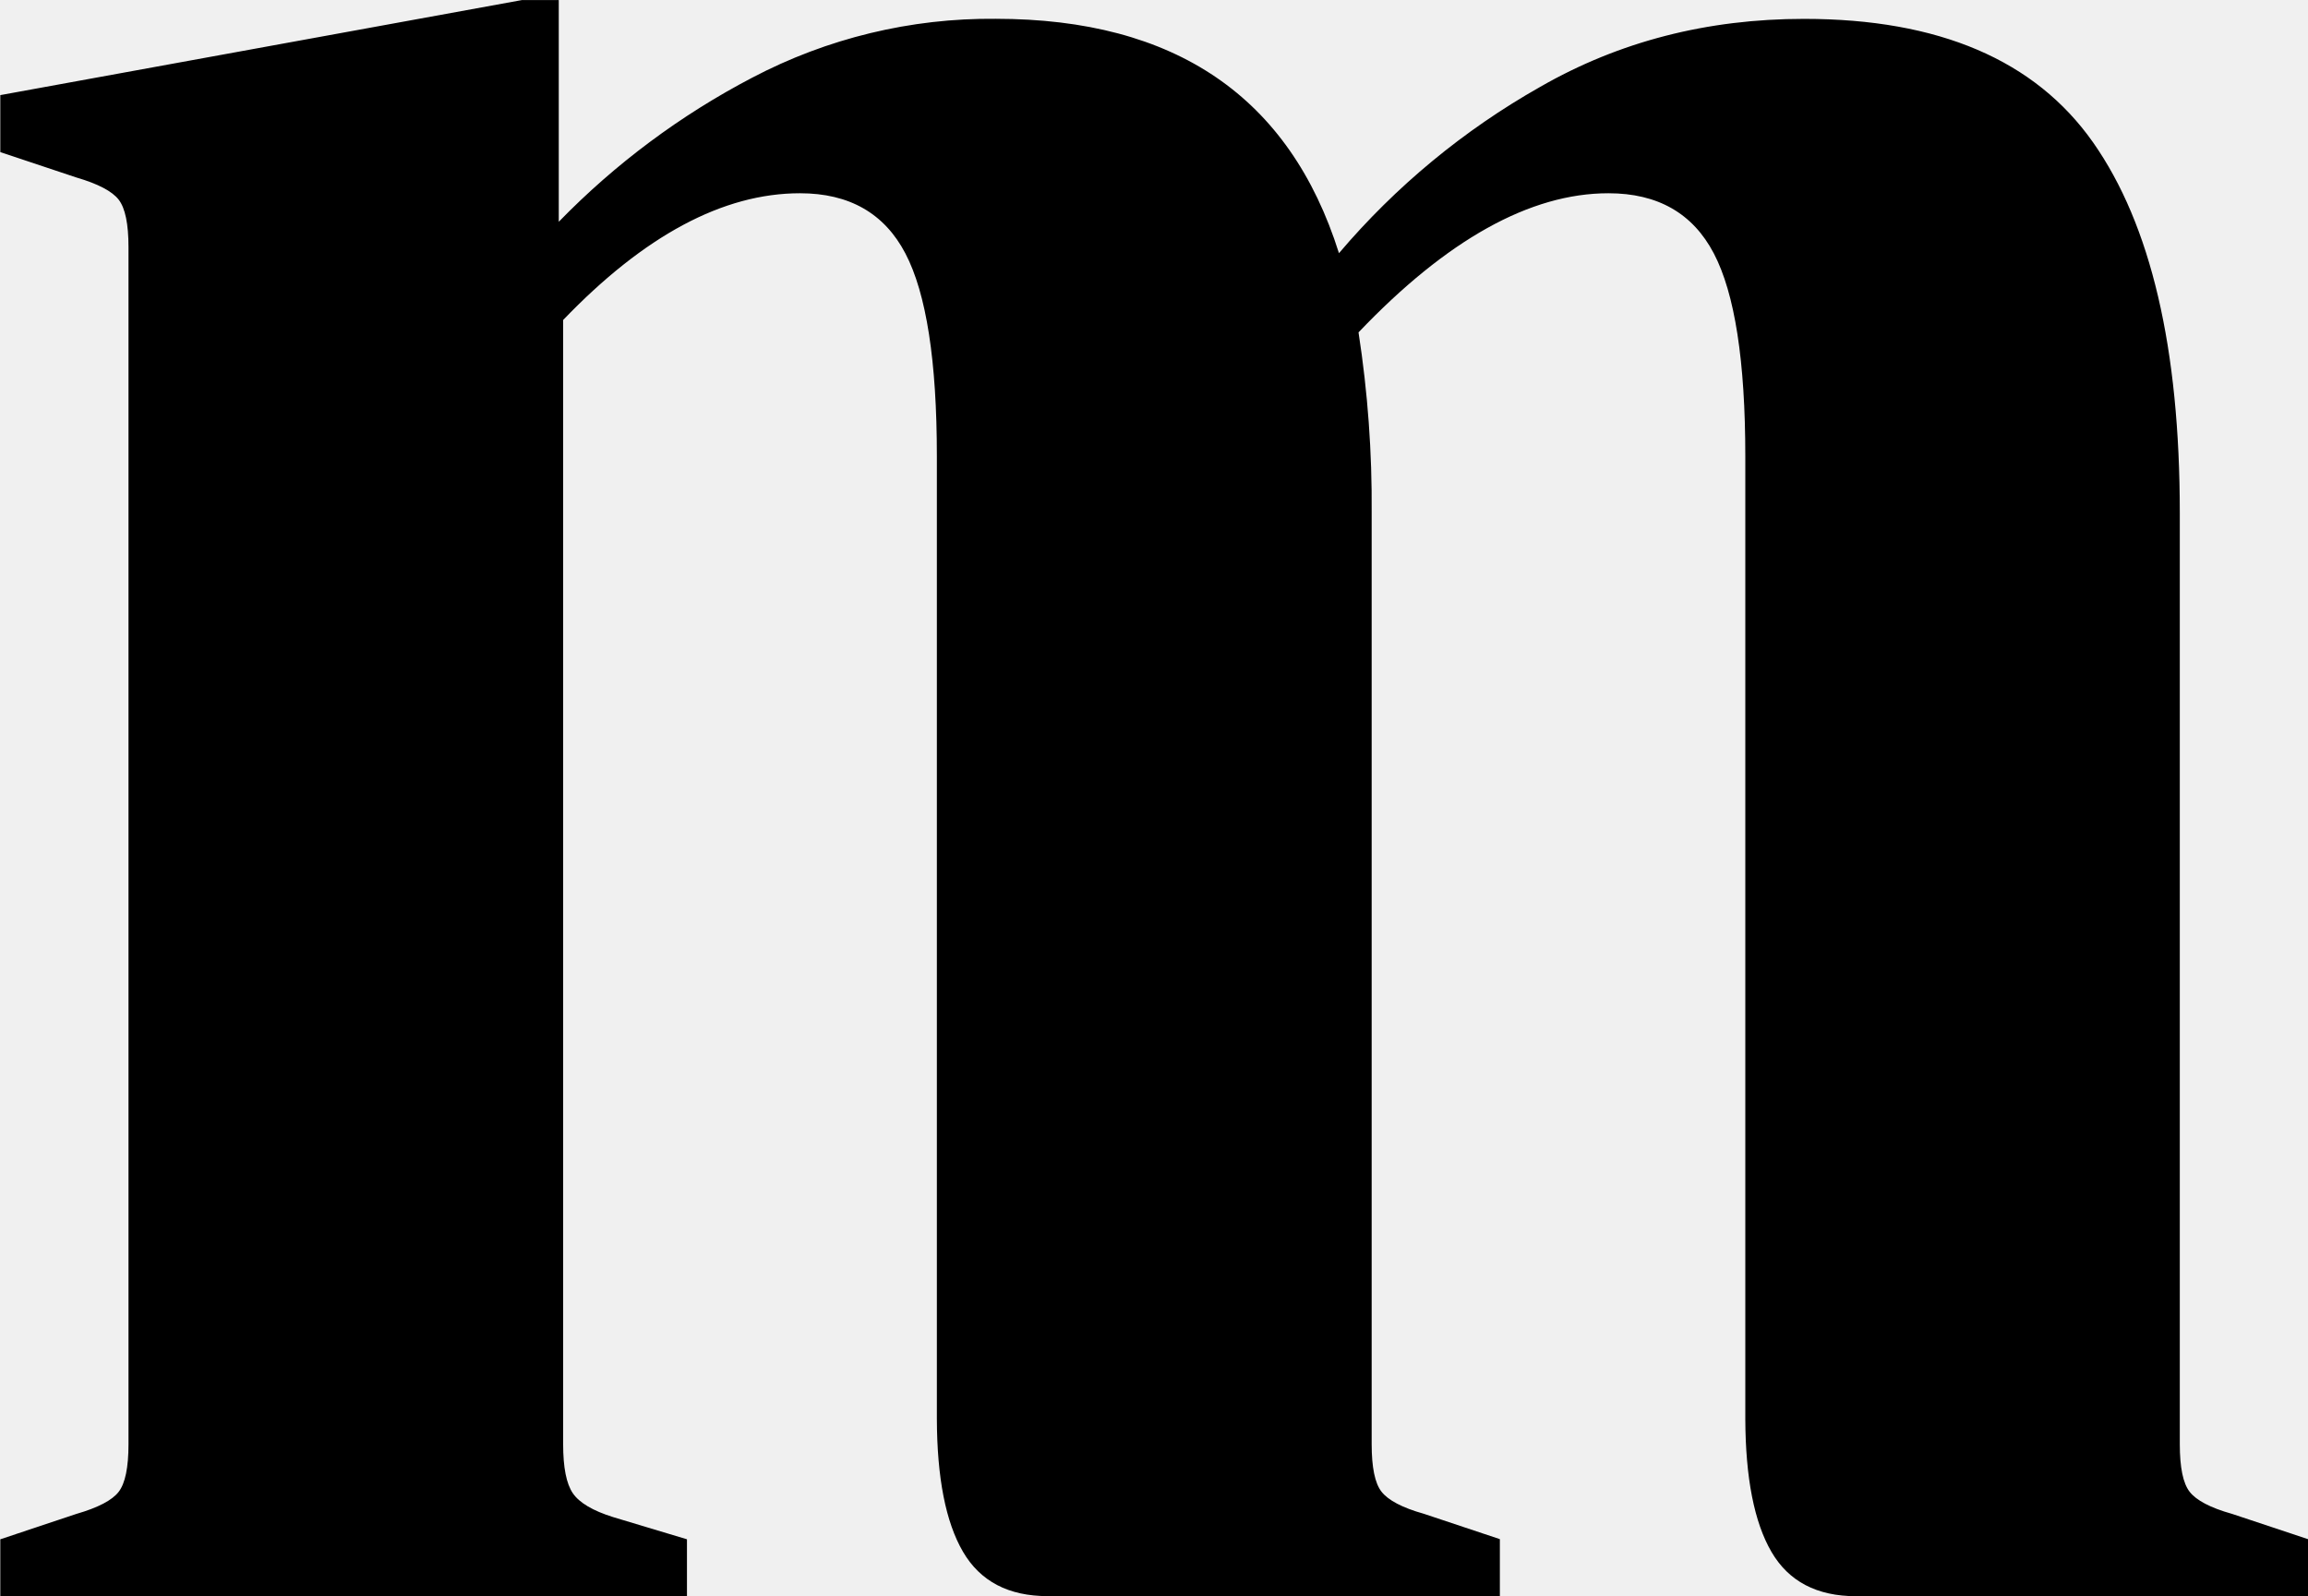
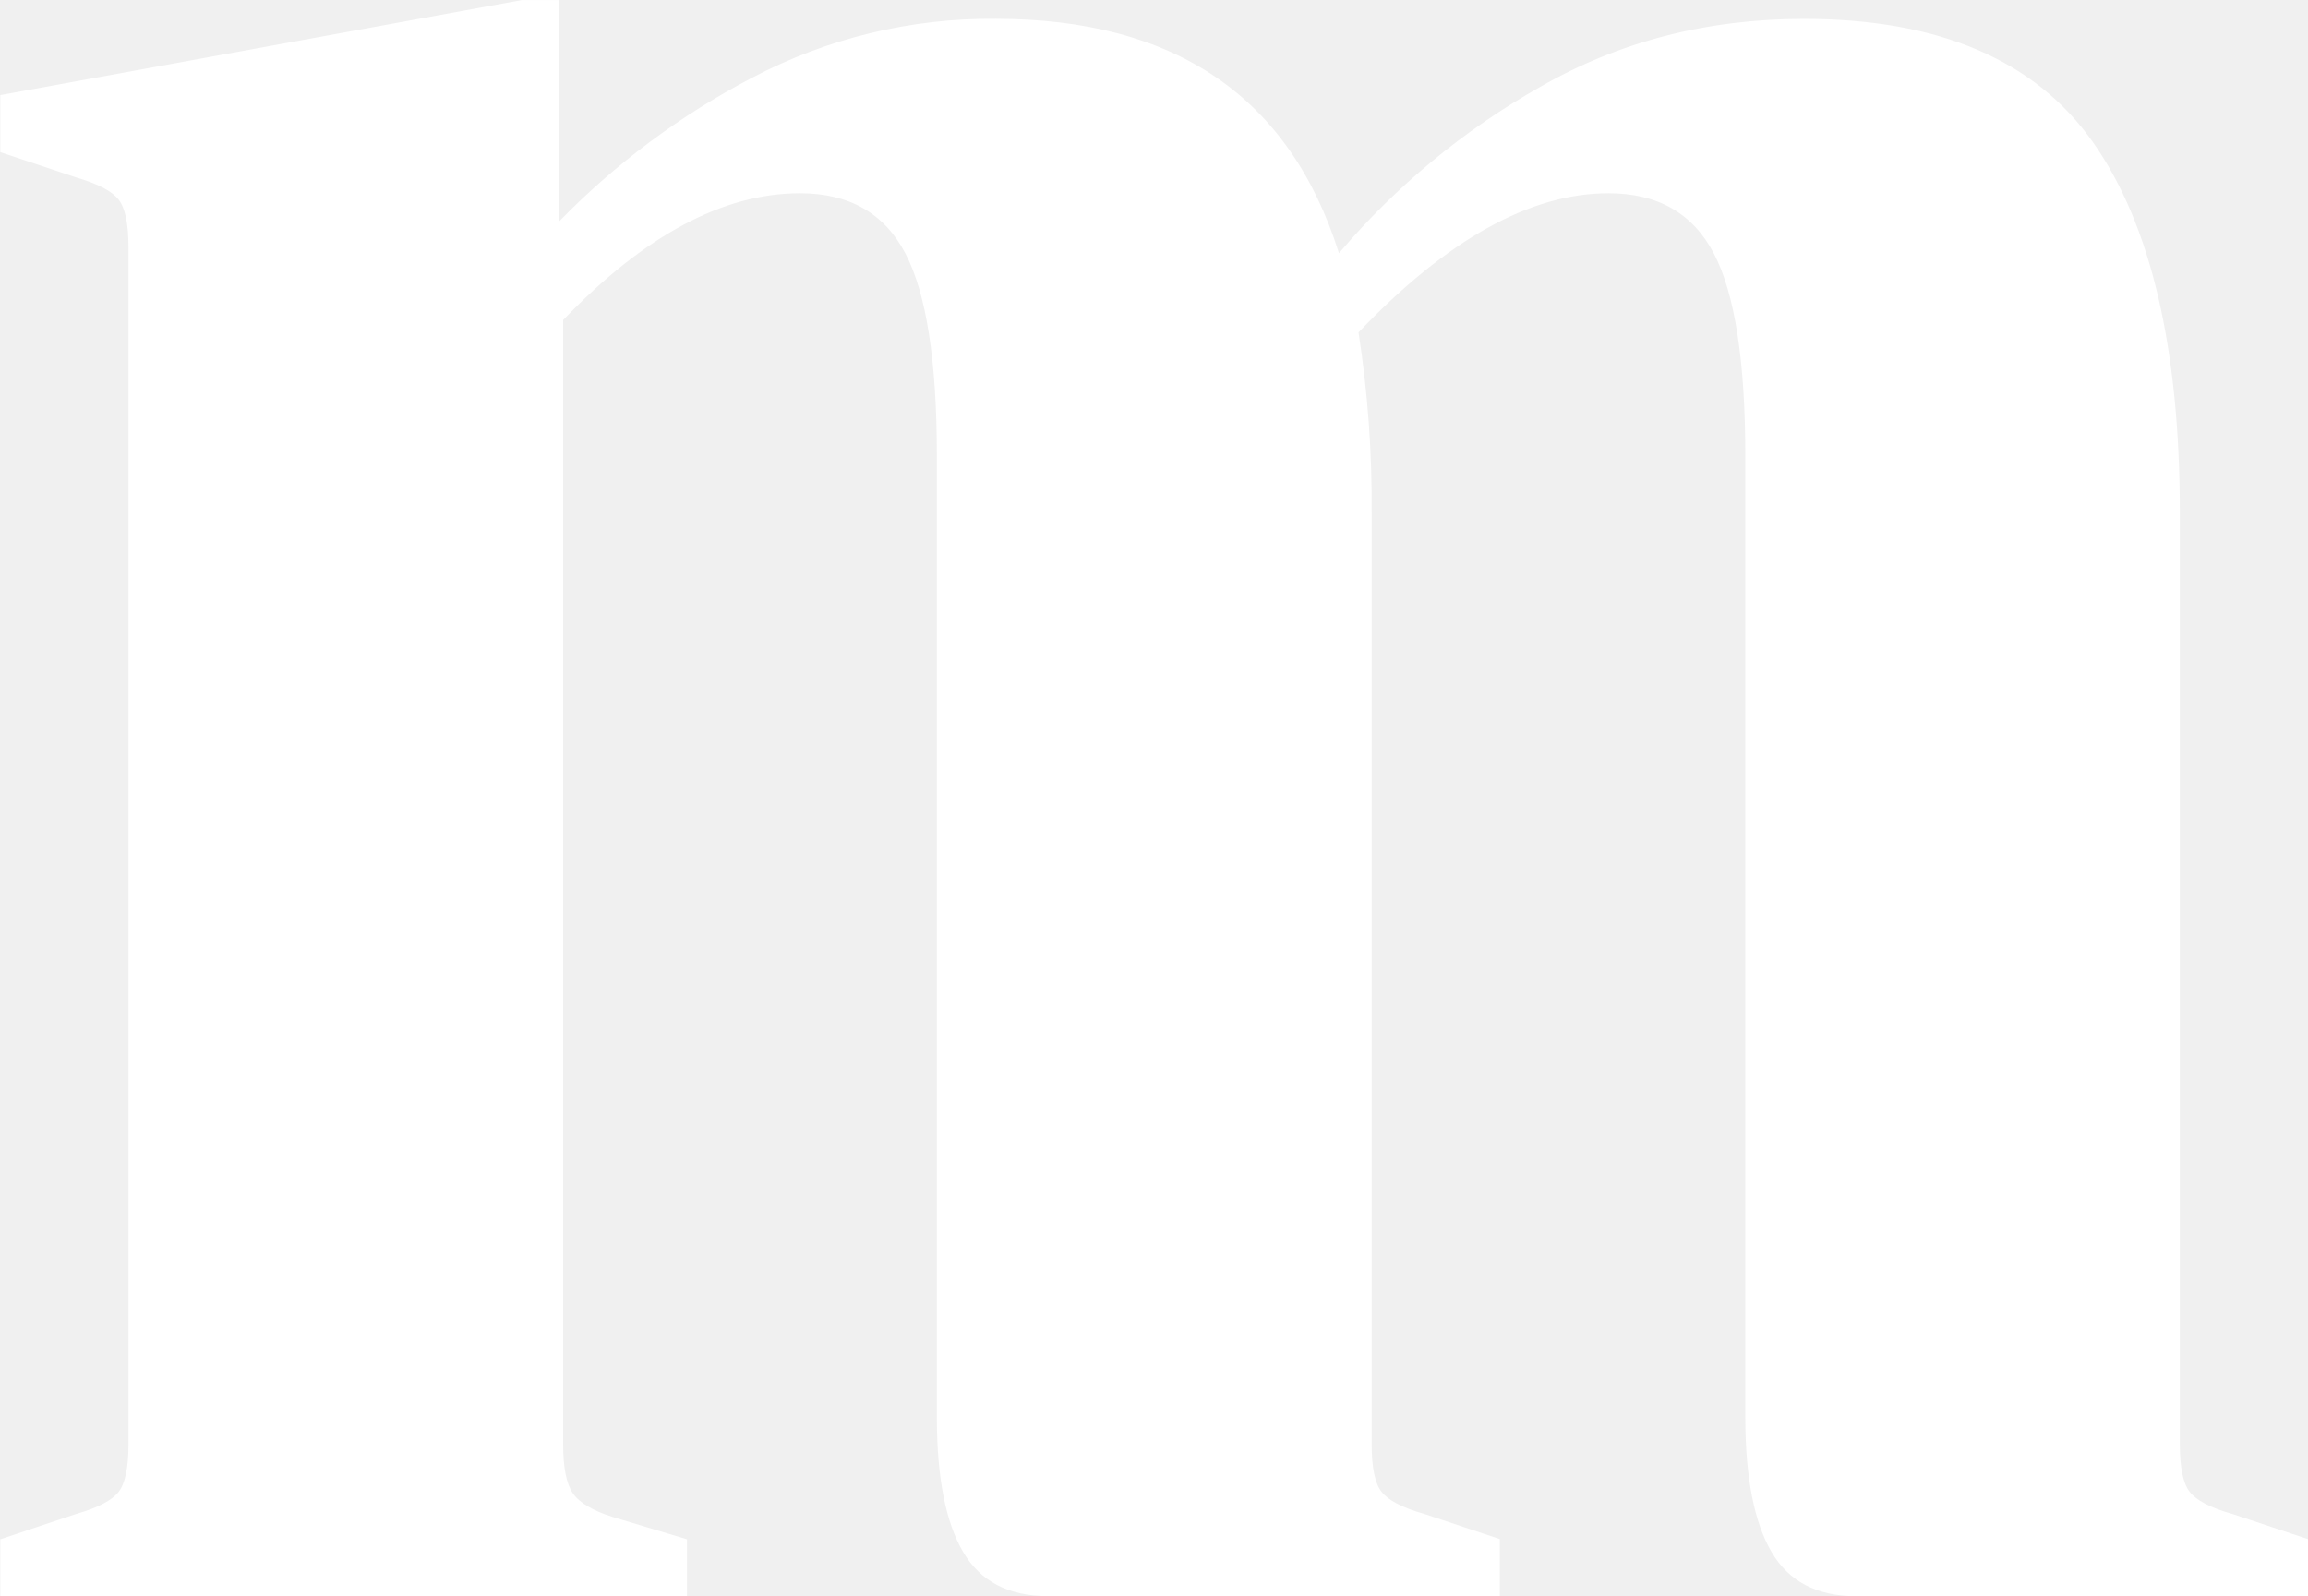
<svg xmlns="http://www.w3.org/2000/svg" data-name="Layer 1" viewBox="0.71 5.86 30.57 21.14">
-   <path d="M10.673 6.889a6.787 6.787 0 0 1 3.224-.78q3.57 0 4.548 3.105a9.86 9.86 0 0 1 2.663-2.202q1.569-.902 3.497-.902 2.677 0 3.828 1.636 1.15 1.636 1.149 4.912v12.334c0 .308.043.517.13.629.086.112.274.213.561.293l1.01.336v.755h-5.988q-.78 0-1.122-.588-.342-.588-.346-1.762V11.902q0-1.888-.417-2.685-.417-.797-1.396-.797-1.554 0-3.31 1.843a14.886 14.886 0 0 1 .174 2.394v12.334c0 .308.043.517.13.629.087.112.274.213.561.293l1.007.336v.755H14.588q-.78 0-1.123-.588-.343-.588-.346-1.762V11.902q0-1.888-.417-2.685-.417-.797-1.396-.797-1.526 0-3.137 1.679v14.893c0 .308.043.525.129.65.086.125.264.231.533.315l.978.294v.755H.714v-.755l1.007-.336q.432-.125.561-.293c.086-.112.13-.321.13-.629V9.134q0-.461-.13-.629-.13-.168-.561-.294L.714 7.875v-.755l6.908-1.259h.489v2.937a10.103 10.103 0 0 1 2.562-1.909Z" style="stroke-width:.071" />
+   <path d="M10.673 6.889a6.787 6.787 0 0 1 3.224-.78q3.57 0 4.548 3.105a9.86 9.86 0 0 1 2.663-2.202q1.569-.902 3.497-.902 2.677 0 3.828 1.636 1.15 1.636 1.149 4.912v12.334c0 .308.043.517.13.629.086.112.274.213.561.293l1.01.336v.755h-5.988q-.78 0-1.122-.588-.342-.588-.346-1.762V11.902q0-1.888-.417-2.685-.417-.797-1.396-.797-1.554 0-3.31 1.843a14.886 14.886 0 0 1 .174 2.394v12.334c0 .308.043.517.13.629.087.112.274.213.561.293l1.007.336v.755H14.588q-.78 0-1.123-.588-.343-.588-.346-1.762V11.902q0-1.888-.417-2.685-.417-.797-1.396-.797-1.526 0-3.137 1.679v14.893c0 .308.043.525.129.65.086.125.264.231.533.315l.978.294v.755H.714v-.755l1.007-.336q.432-.125.561-.293c.086-.112.13-.321.13-.629V9.134q0-.461-.13-.629-.13-.168-.561-.294L.714 7.875v-.755l6.908-1.259h.489v2.937a10.103 10.103 0 0 1 2.562-1.909Z" style="stroke-width:.071;fill:#fff" />
</svg>
